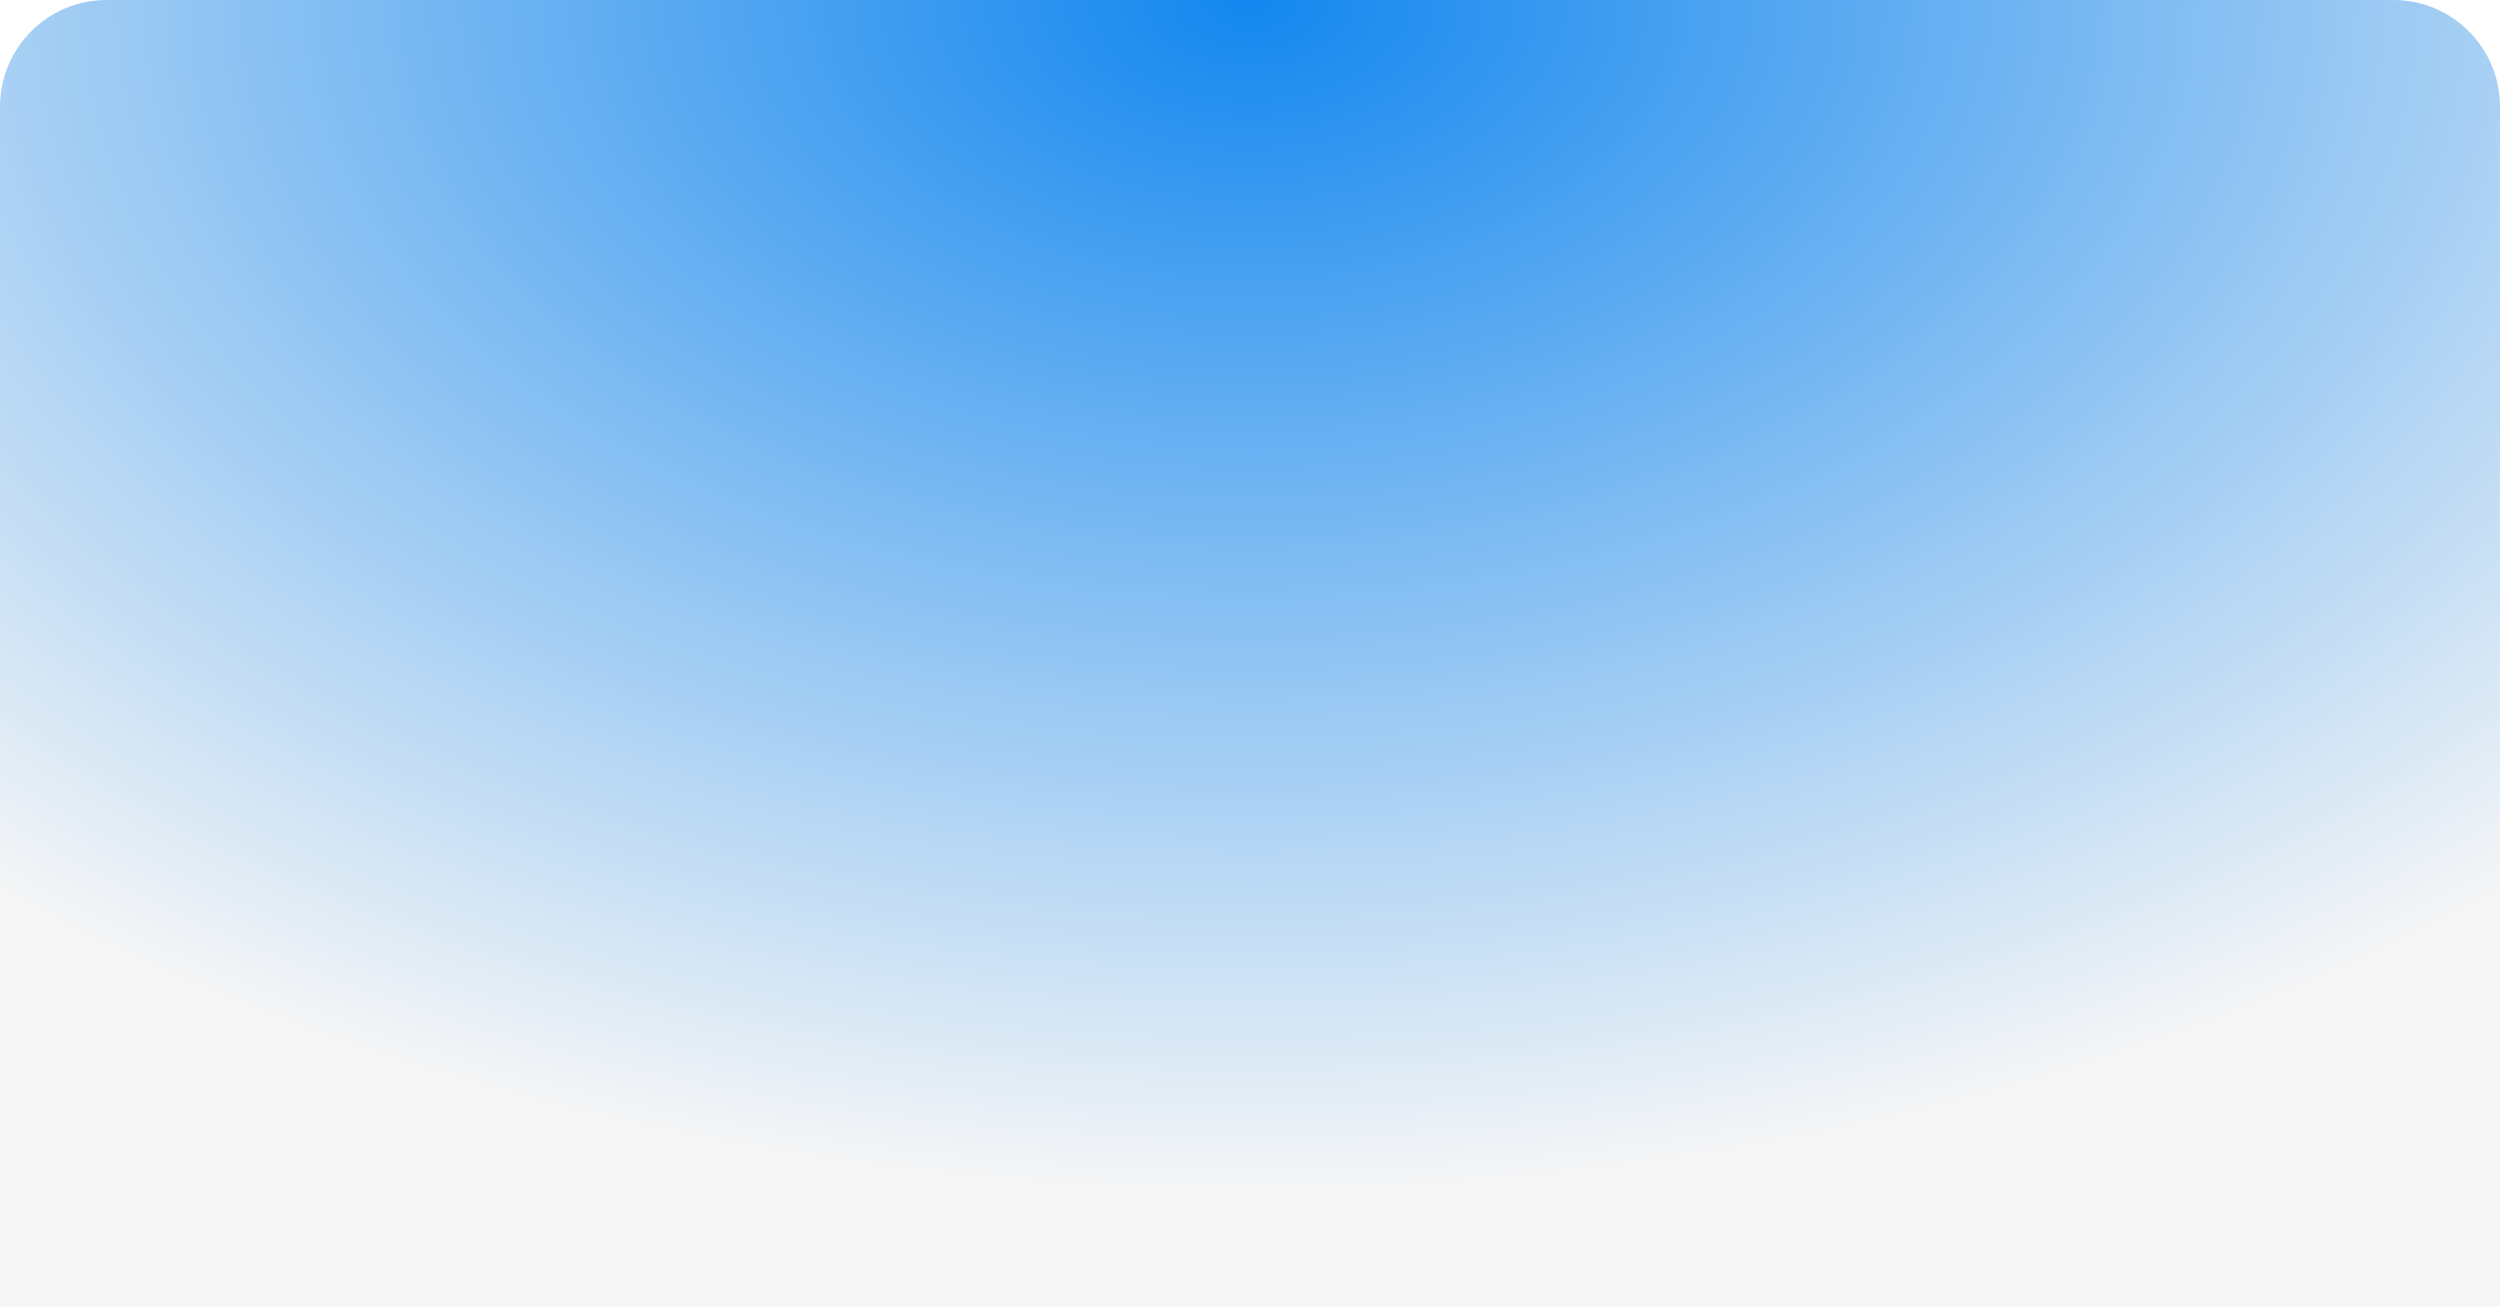
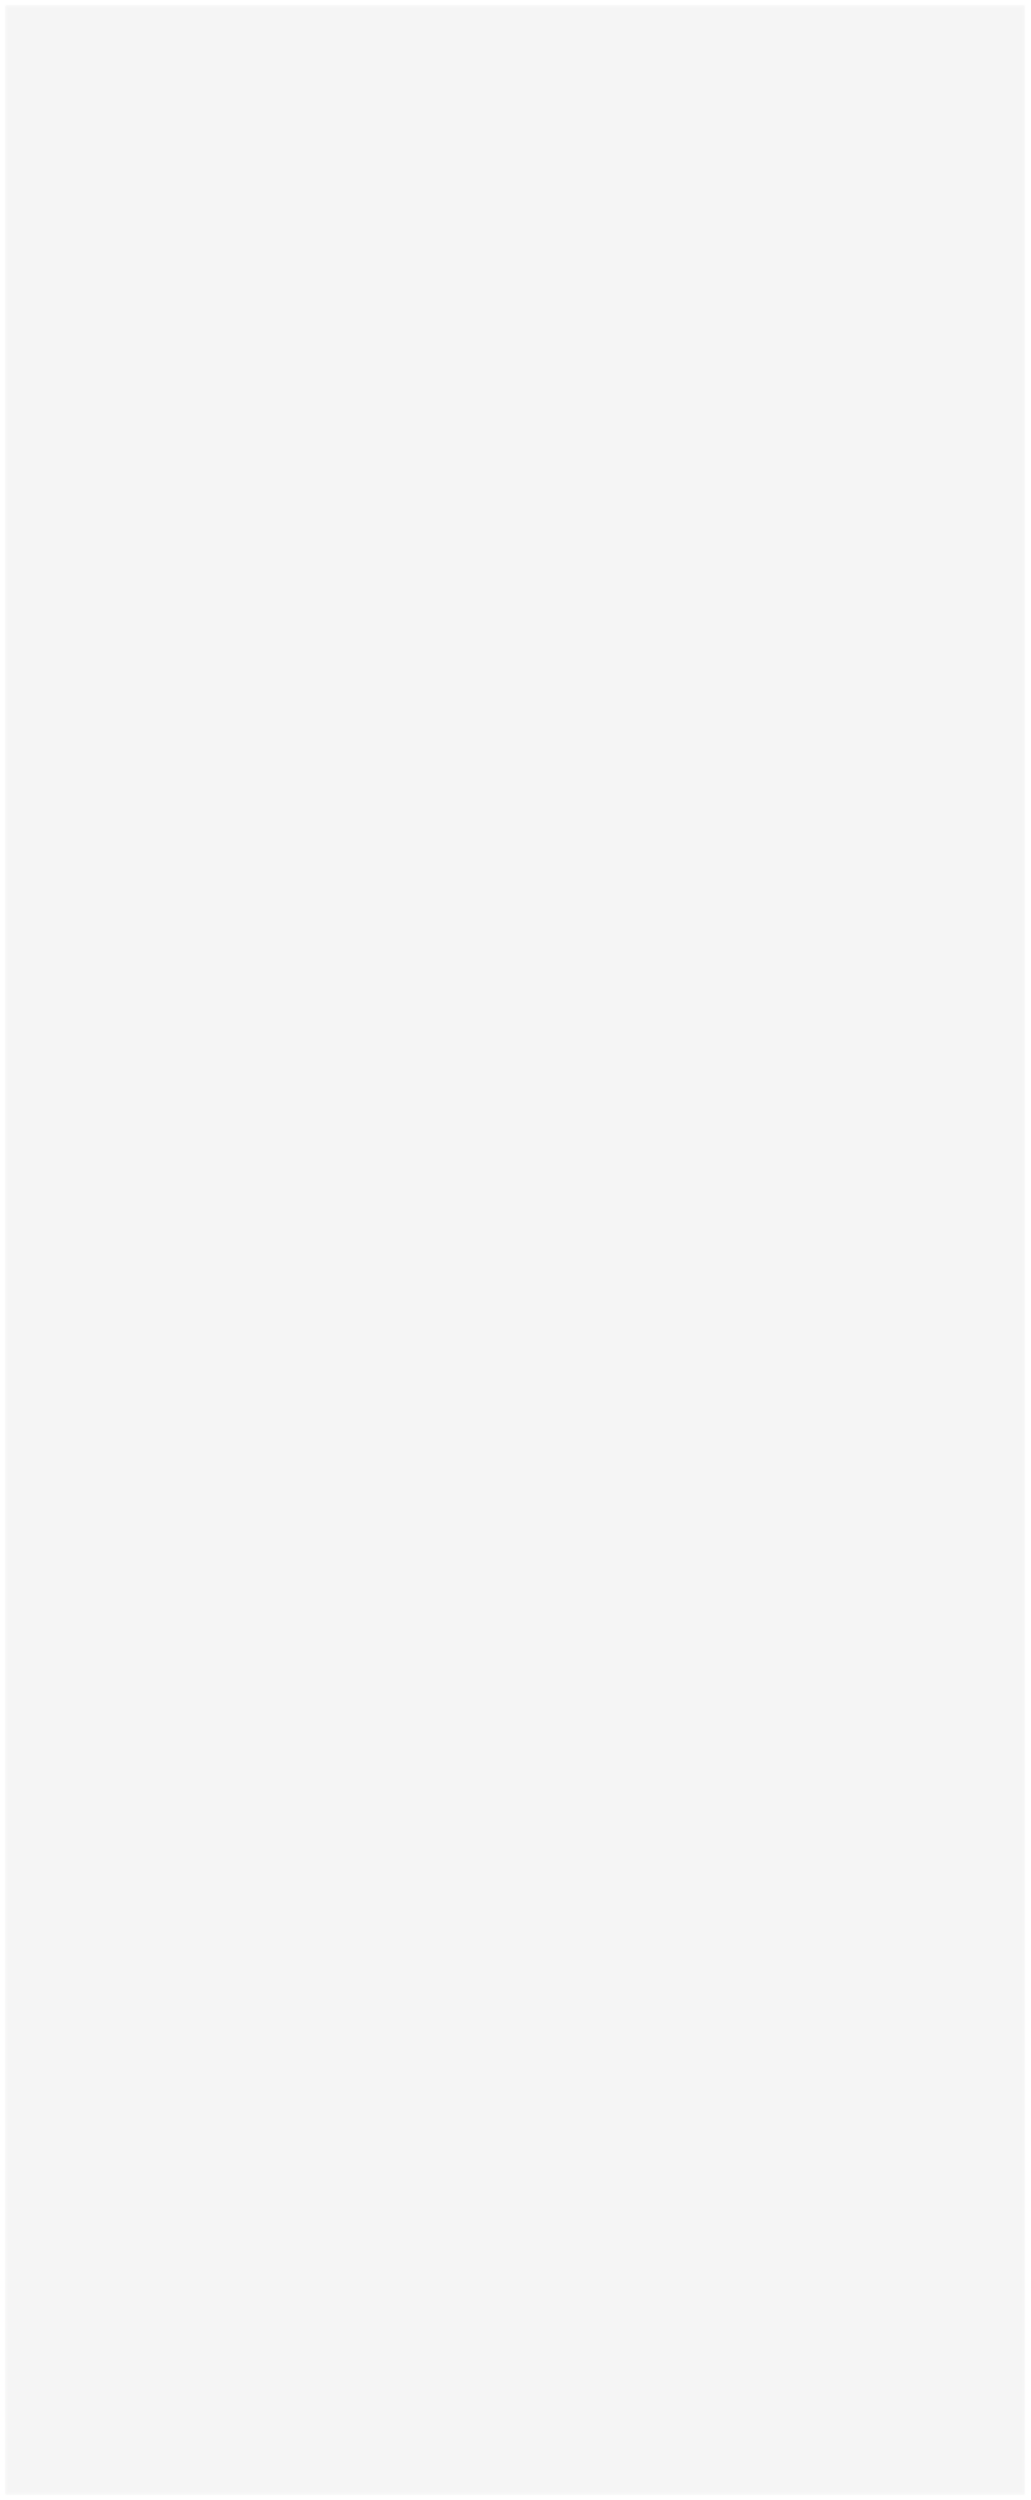
- <svg xmlns="http://www.w3.org/2000/svg" version="1.1" width="375px" height="196px">
+ <svg xmlns="http://www.w3.org/2000/svg" xmlns:xlink="http://www.w3.org/1999/xlink" version="1.1" width="377px" height="915px">
  <defs>
-     <radialGradient cx="187.5" cy="119" r="283.667" gradientTransform="matrix(0 0.6322581 -1 0 306.5 0.4516129 )" gradientUnits="userSpaceOnUse" id="RadialGradient202">
-       <stop id="Stop203" stop-color="#1387ef" offset="0" />
-       <stop id="Stop204" stop-color="#f6f6f6" offset="1" />
-     </radialGradient>
+     <filter x="-1px" y="78px" width="377px" height="915px" filterUnits="userSpaceOnUse" id="filter255">
+       <feOffset dx="0" dy="0" in="SourceAlpha" result="shadowOffsetInner" />
+       <feGaussianBlur stdDeviation="0.5" in="shadowOffsetInner" result="shadowGaussian" />
+       <feComposite in2="shadowGaussian" operator="atop" in="SourceAlpha" result="shadowComposite" />
+       <feColorMatrix type="matrix" values="0 0 0 0 0  0 0 0 0 0  0 0 0 0 0  0 0 0 0.349 0  " in="shadowComposite" />
+     </filter>
+     <g id="widget256">
+       <path d="M 1 80  L 374 80  L 374 991  L 1 991  L 1 80  Z " fill-rule="nonzero" fill="#f2f2f2" stroke="none" fill-opacity="0.098" />
+     </g>
  </defs>
-   <g transform="matrix(1 0 0 1 0 -119 )">
-     <path d="M 0 135  A 16 16 0 0 1 16 119 L 359 119  A 16 16 0 0 1 375 135 L 375 315  L 0 315  L 0 135  Z " fill-rule="nonzero" fill="url(#RadialGradient202)" stroke="none" />
+   <g transform="matrix(1 0 0 1 1 -78 )">
+     <use xlink:href="#widget256" filter="url(#filter255)" />
+     <use xlink:href="#widget256" />
  </g>
</svg>
